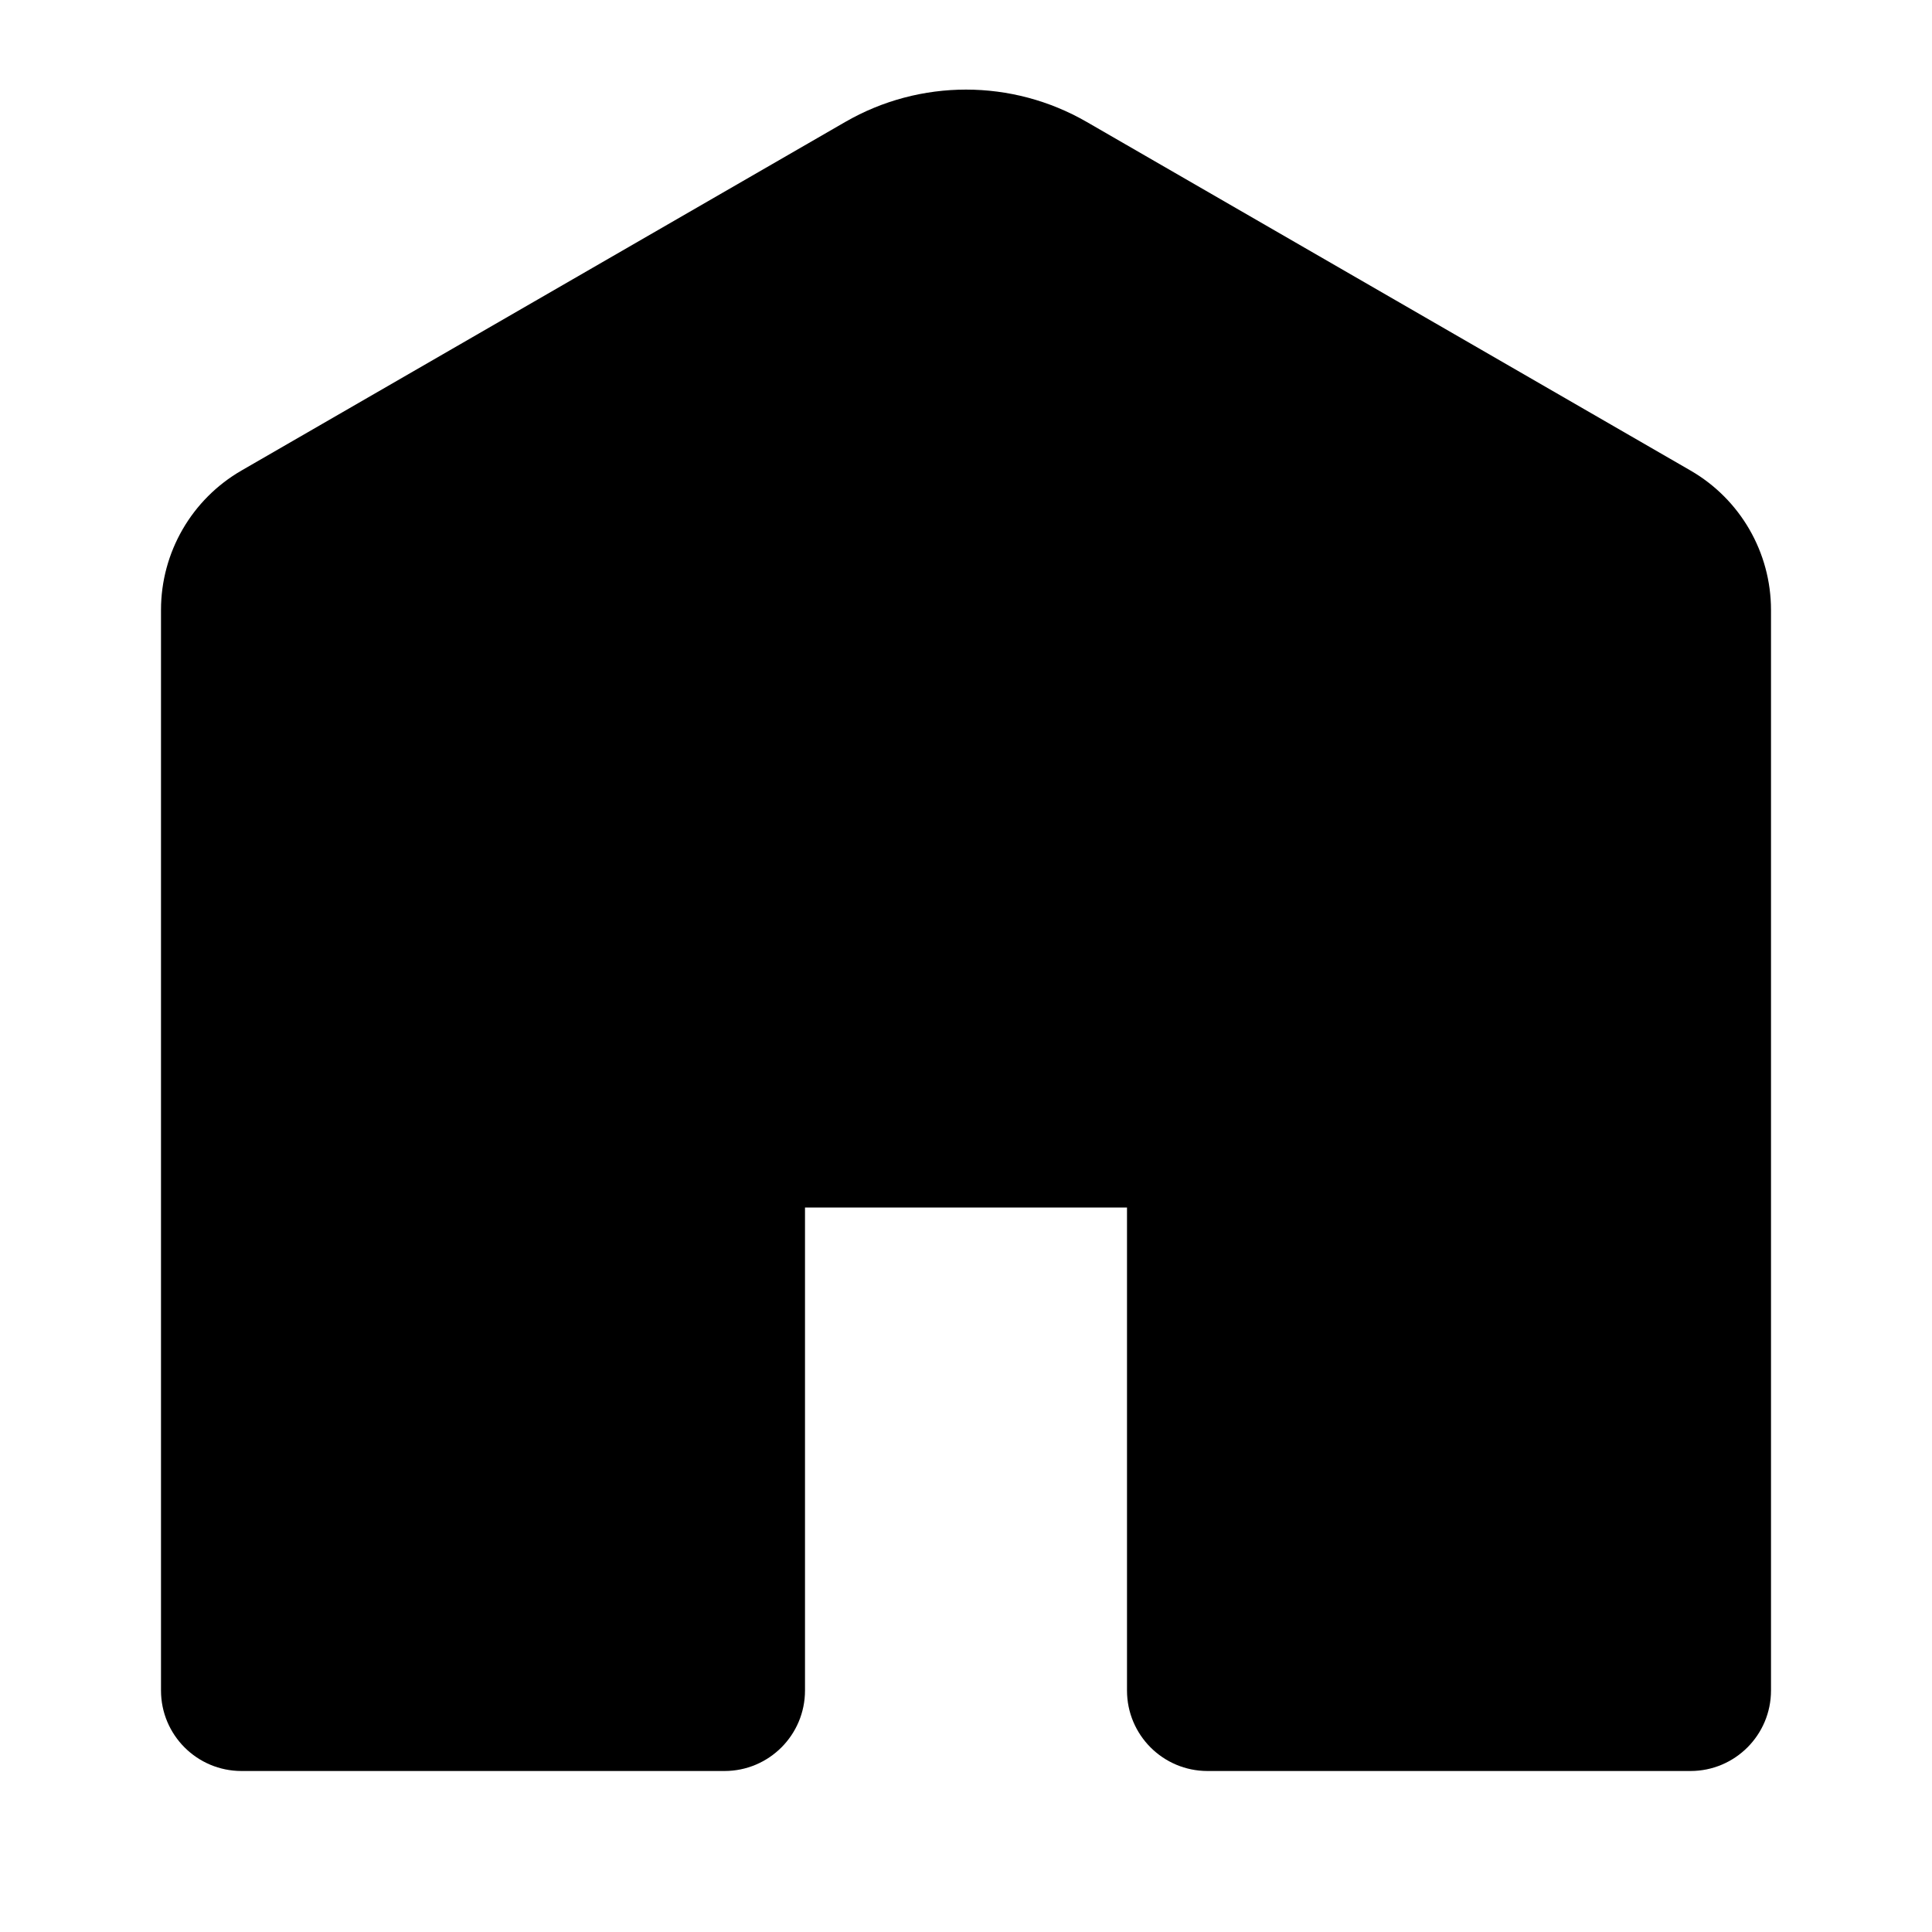
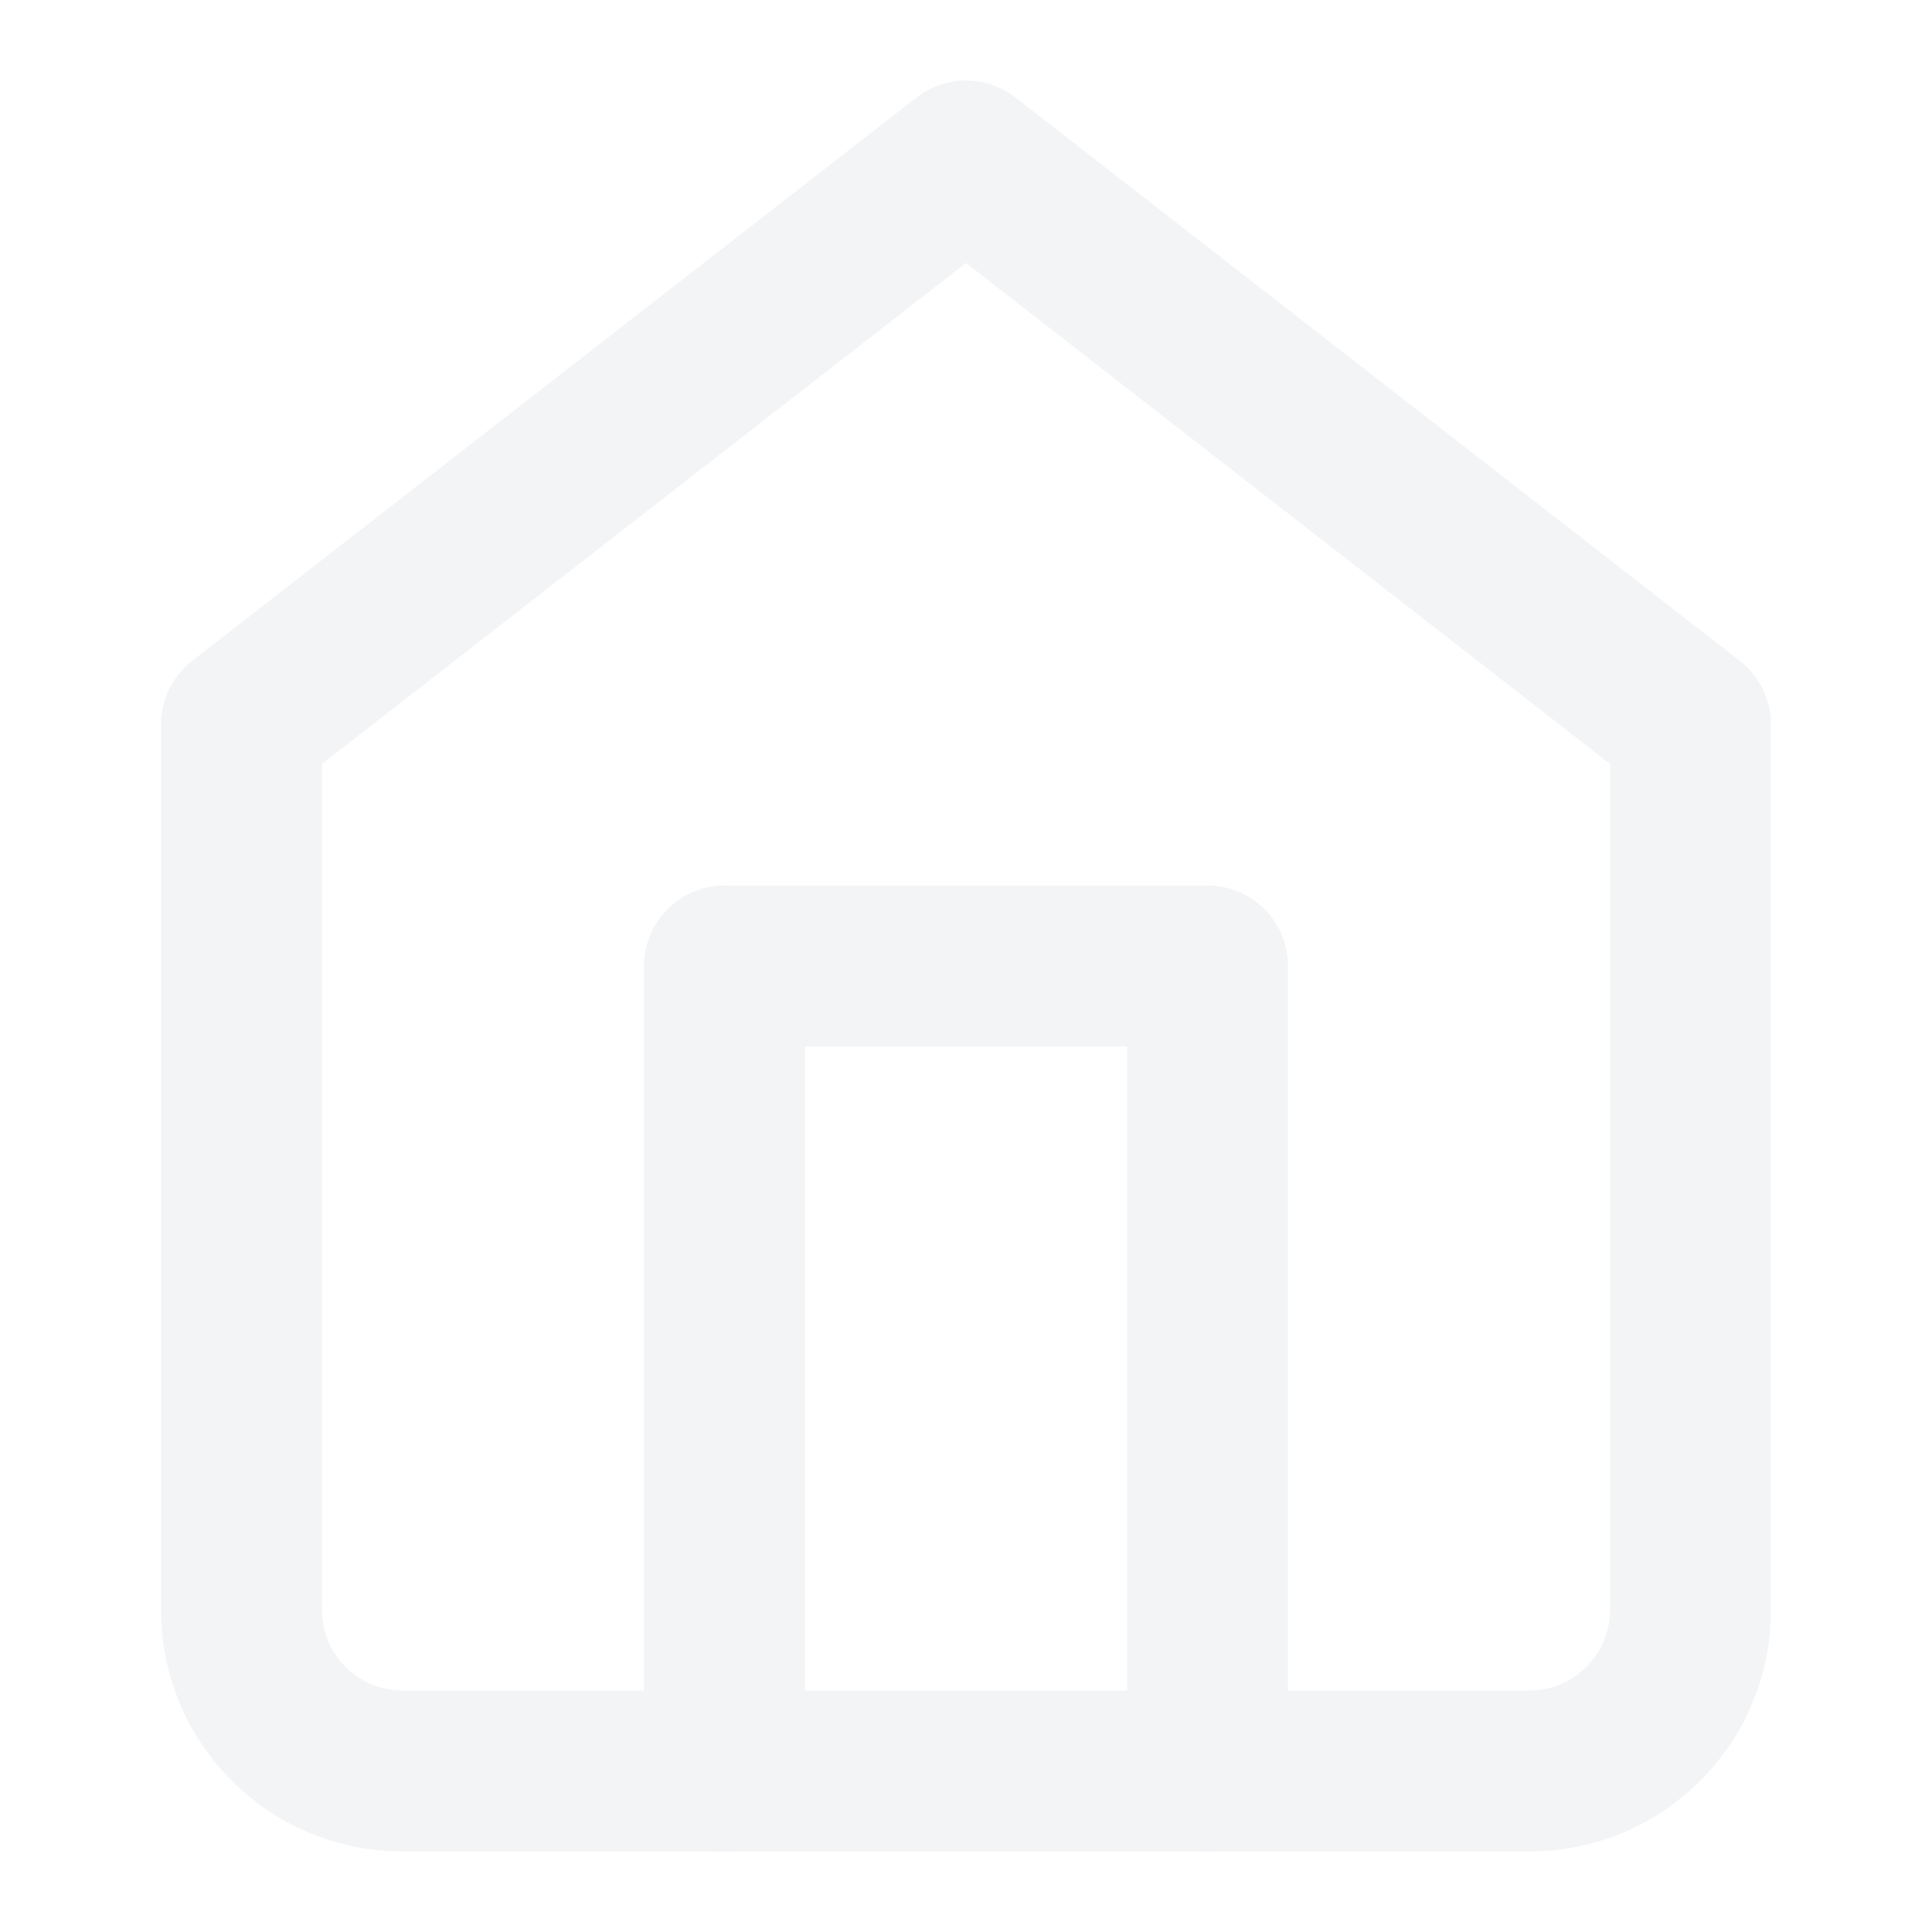
- <svg xmlns="http://www.w3.org/2000/svg" data-encore-id="icon" role="img" aria-hidden="true" class="e-91000-icon e-91000-baseline" viewBox="0 0 24 24">
-   <path d="M13.5 1.515a3 3 0 0 0-3 0L3 5.845a2 2 0 0 0-1 1.732V21a1 1 0 0 0 1 1h6a1 1 0 0 0 1-1v-6h4v6a1 1 0 0 0 1 1h6a1 1 0 0 0 1-1V7.577a2 2 0 0 0-1-1.732z" />
+ <svg xmlns="http://www.w3.org/2000/svg" viewBox="0 0 24 24" width="24" height="24" fill="none" stroke="#F3F4F6" stroke-width="2" stroke-linecap="round" stroke-linejoin="round">
+   <path d="M3 9l9-7 9 7v11a2 2 0 0 1-2 2H5a2 2 0 0 1-2-2z" />
+   <polyline points="9 22 9 12 15 12 15 22" />
</svg>
